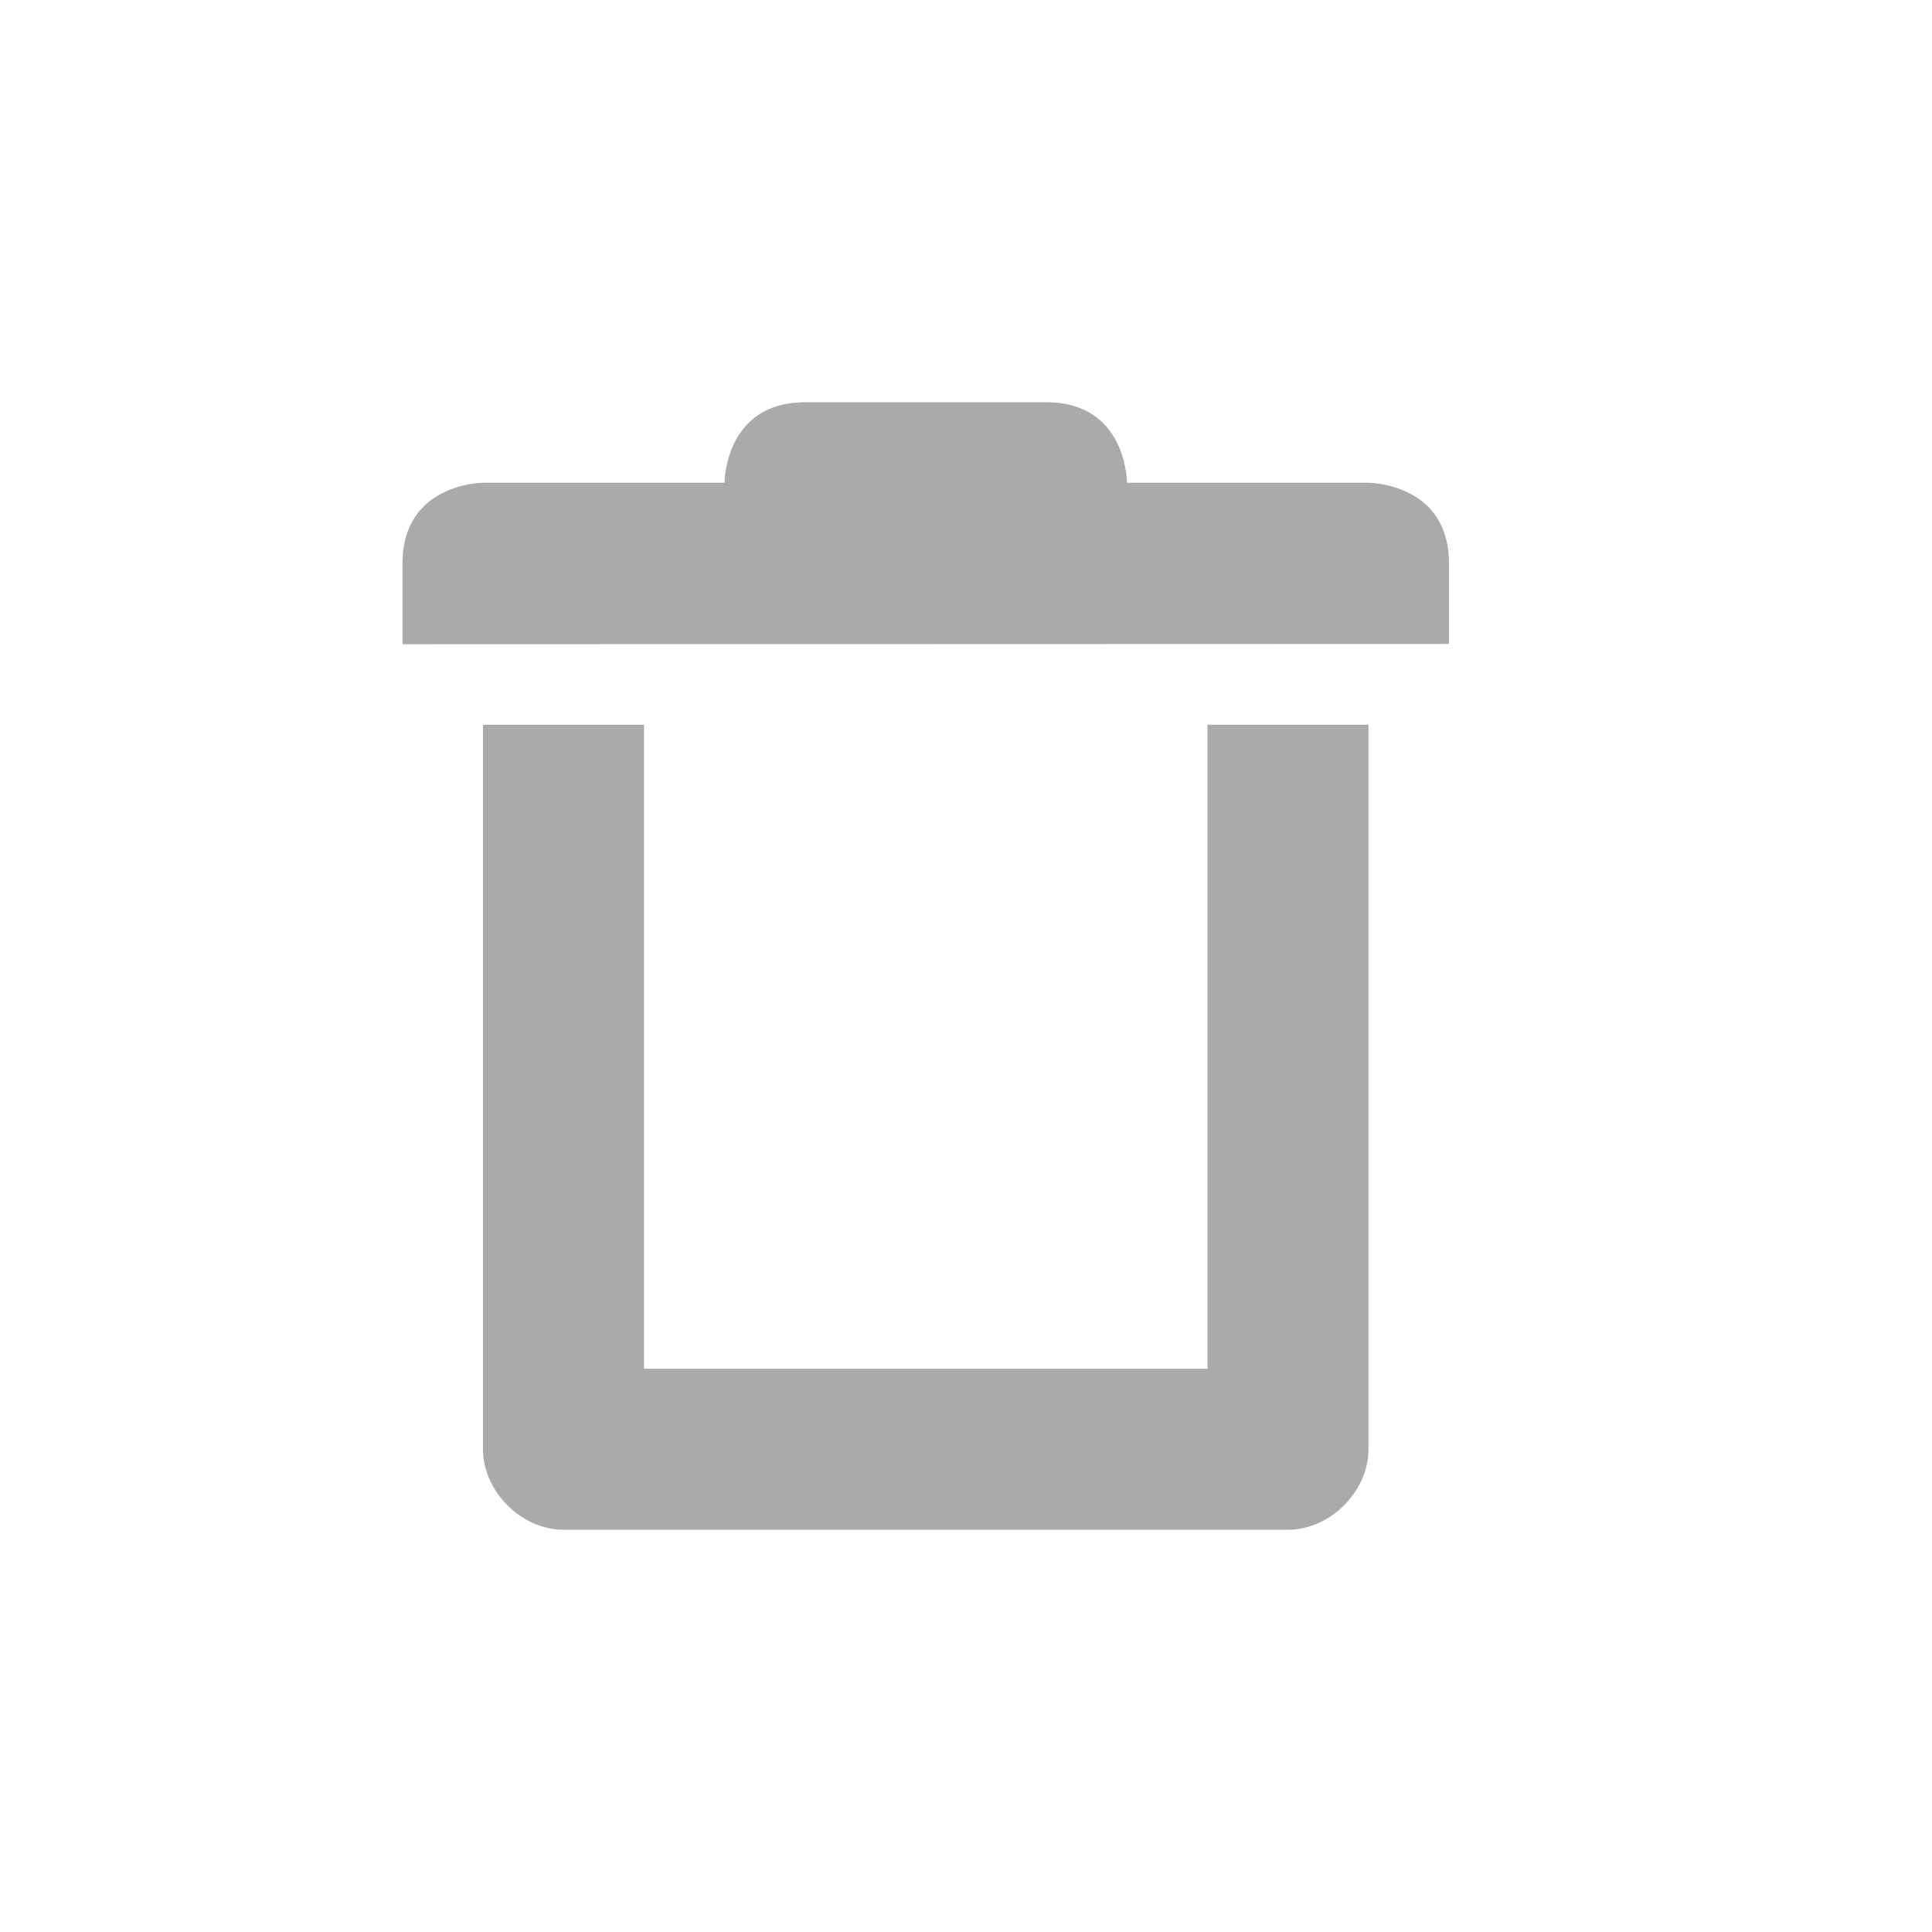
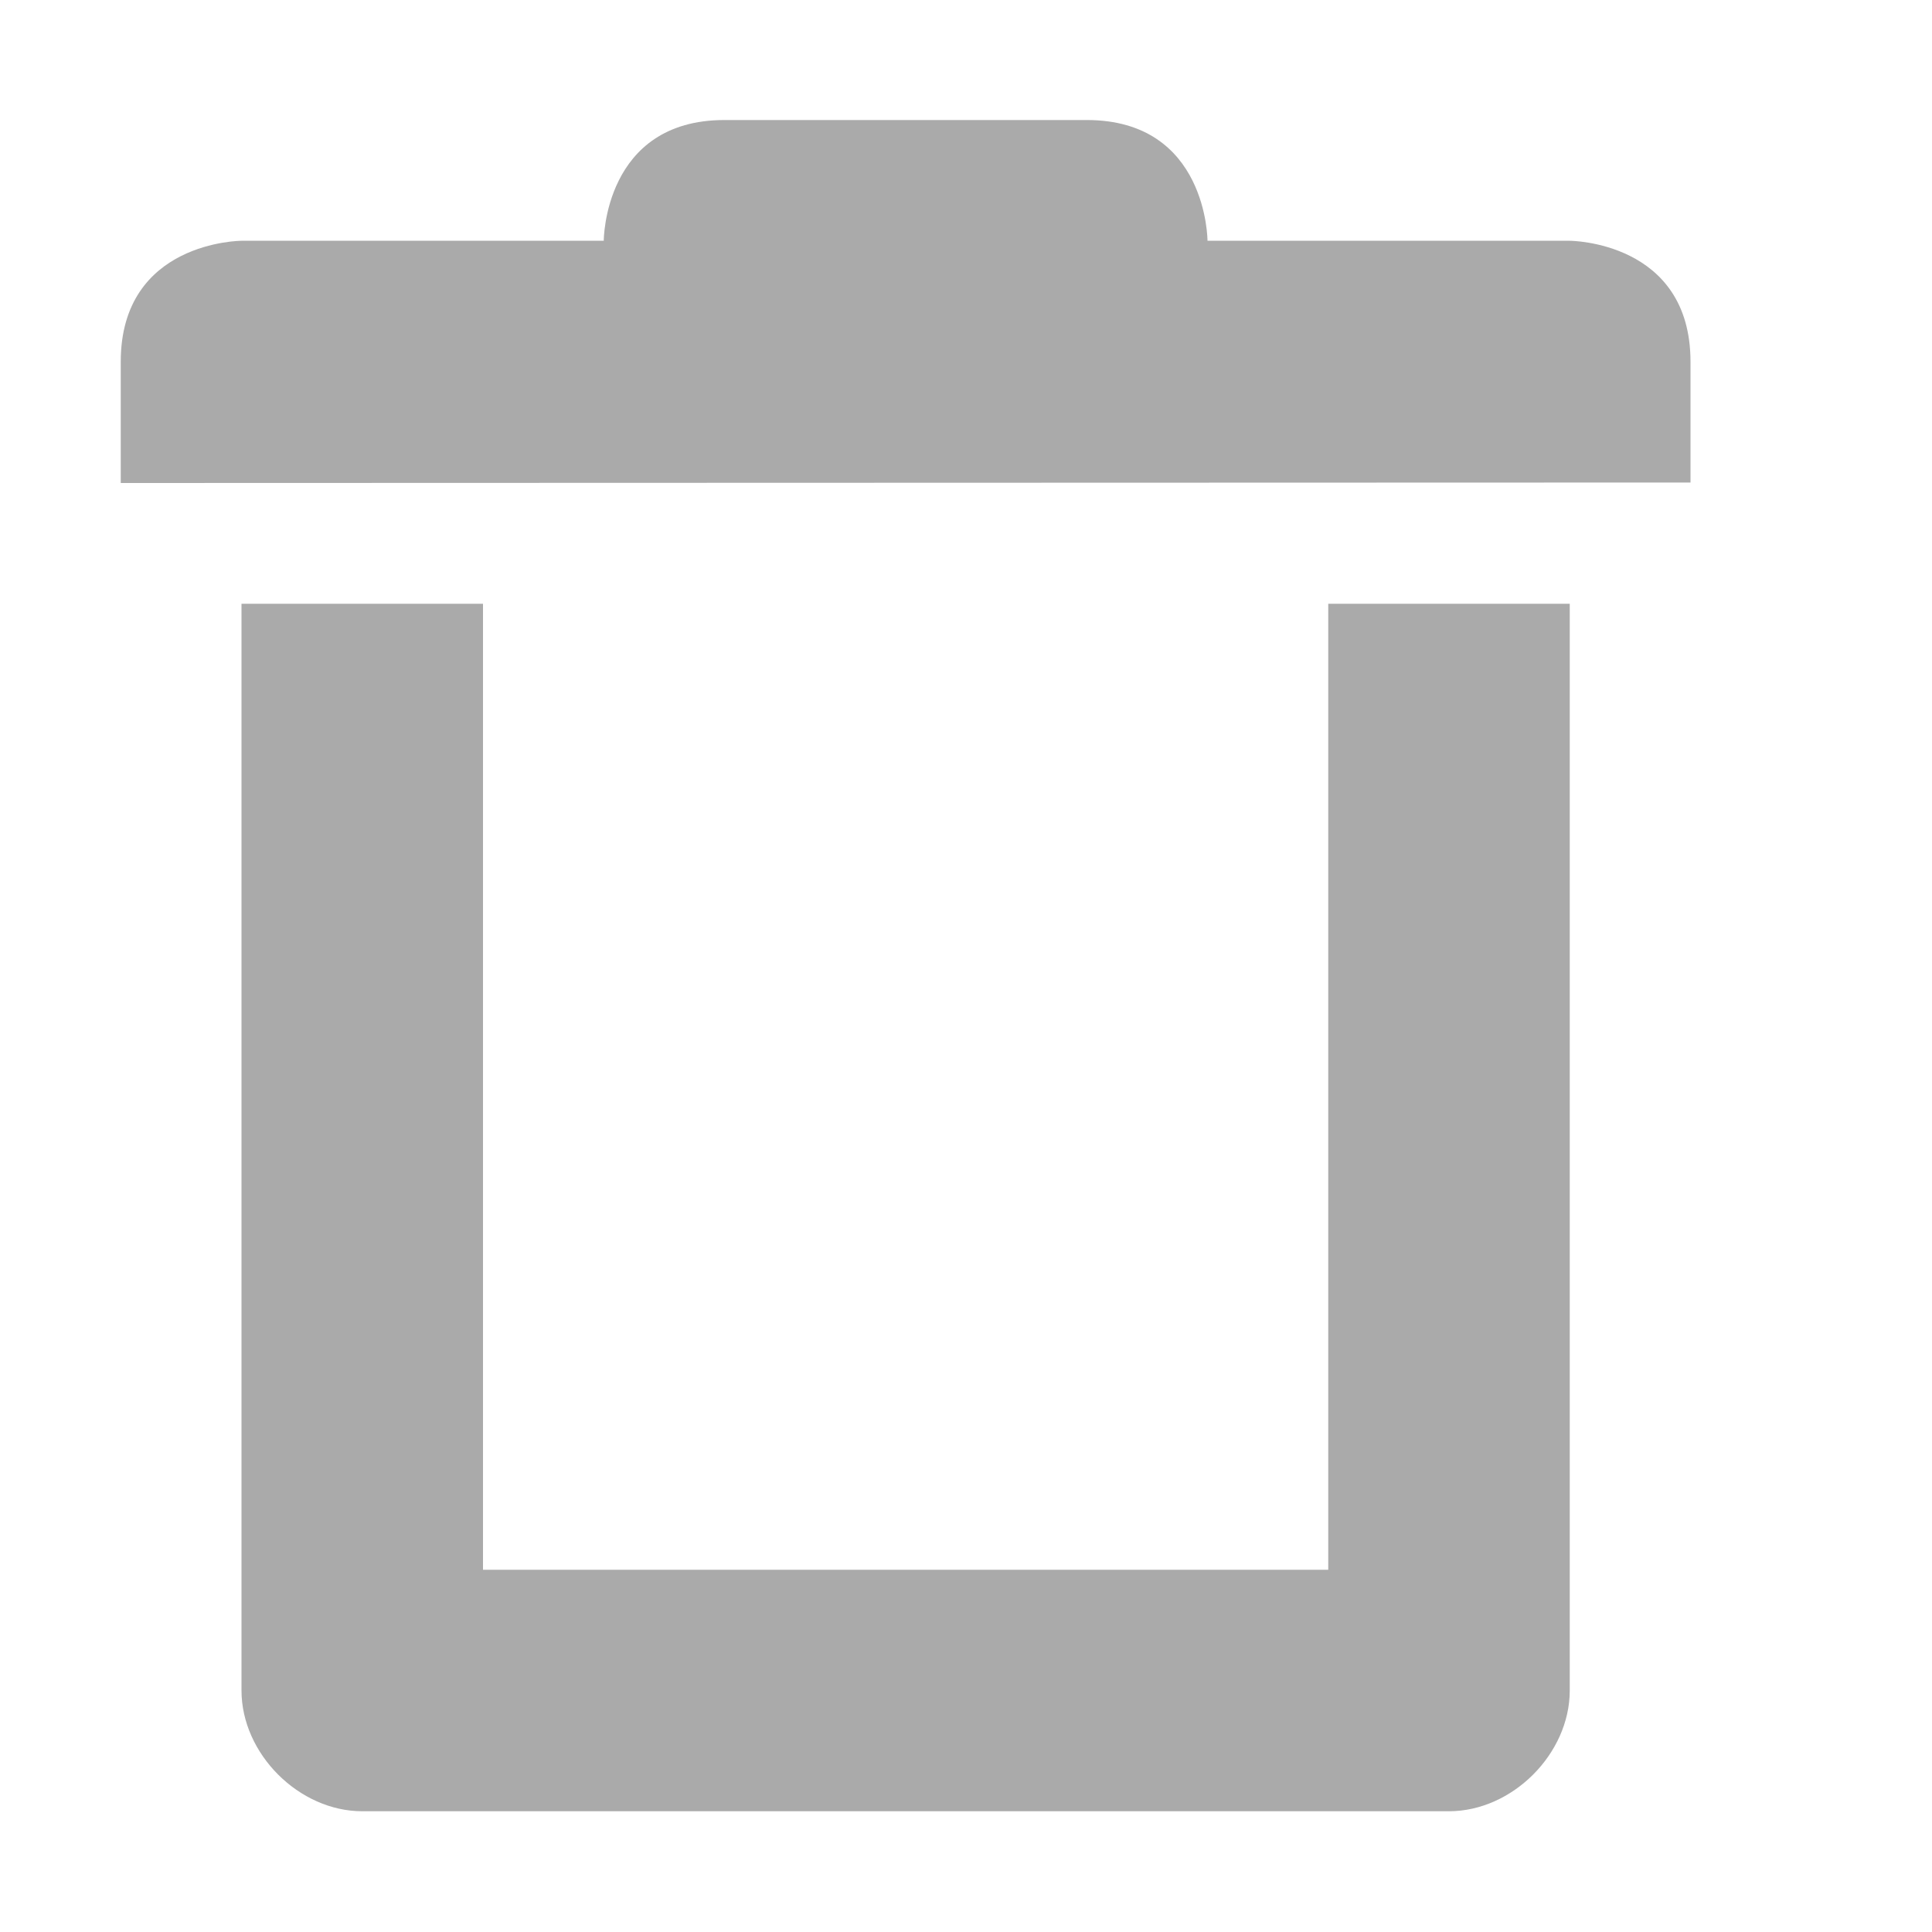
- <svg xmlns="http://www.w3.org/2000/svg" width="24" height="24" version="1.1" viewBox="0 0 24 24">
+ <svg xmlns="http://www.w3.org/2000/svg" width="16" height="16" version="1.1" viewBox="0 0 16 16">
  <defs>
    <style id="current-color-scheme" type="text/css">.ColorScheme-Text { color:#aaaaaa; } .ColorScheme-Highlight { color:#5294e2; }</style>
  </defs>
-   <path class="ColorScheme-Text" d="m10 4.997c-1 0-1 1-1 1h-3s-1 0.002-1 1.002v1.004l13-0.004v-1c0-1-1-1.002-1-1.002h-3s0-1-1-1zm-4 4.006v9c5e-5 0.524 0.476 1 1 1h9c0.524-5e-5 1-0.476 1-1v-9h-2v8h-7v-8z" fill="currentColor" />
+   <path style="fill:currentColor" class="ColorScheme-Text" d="m6 0.994c-1 0-1 1-1 1h-3s-1 0.002-1 1.002v0.004 1l13-0.004v-1c0-1-1-1.002-1-1.002h-3s0-1-1-1h-3zm-4 4.006v9c5e-5 0.524 0.476 1 1 1h9c0.524-5e-5 1-0.476 1-1v-9h-2v8h-7v-8h-2z" />
</svg>
